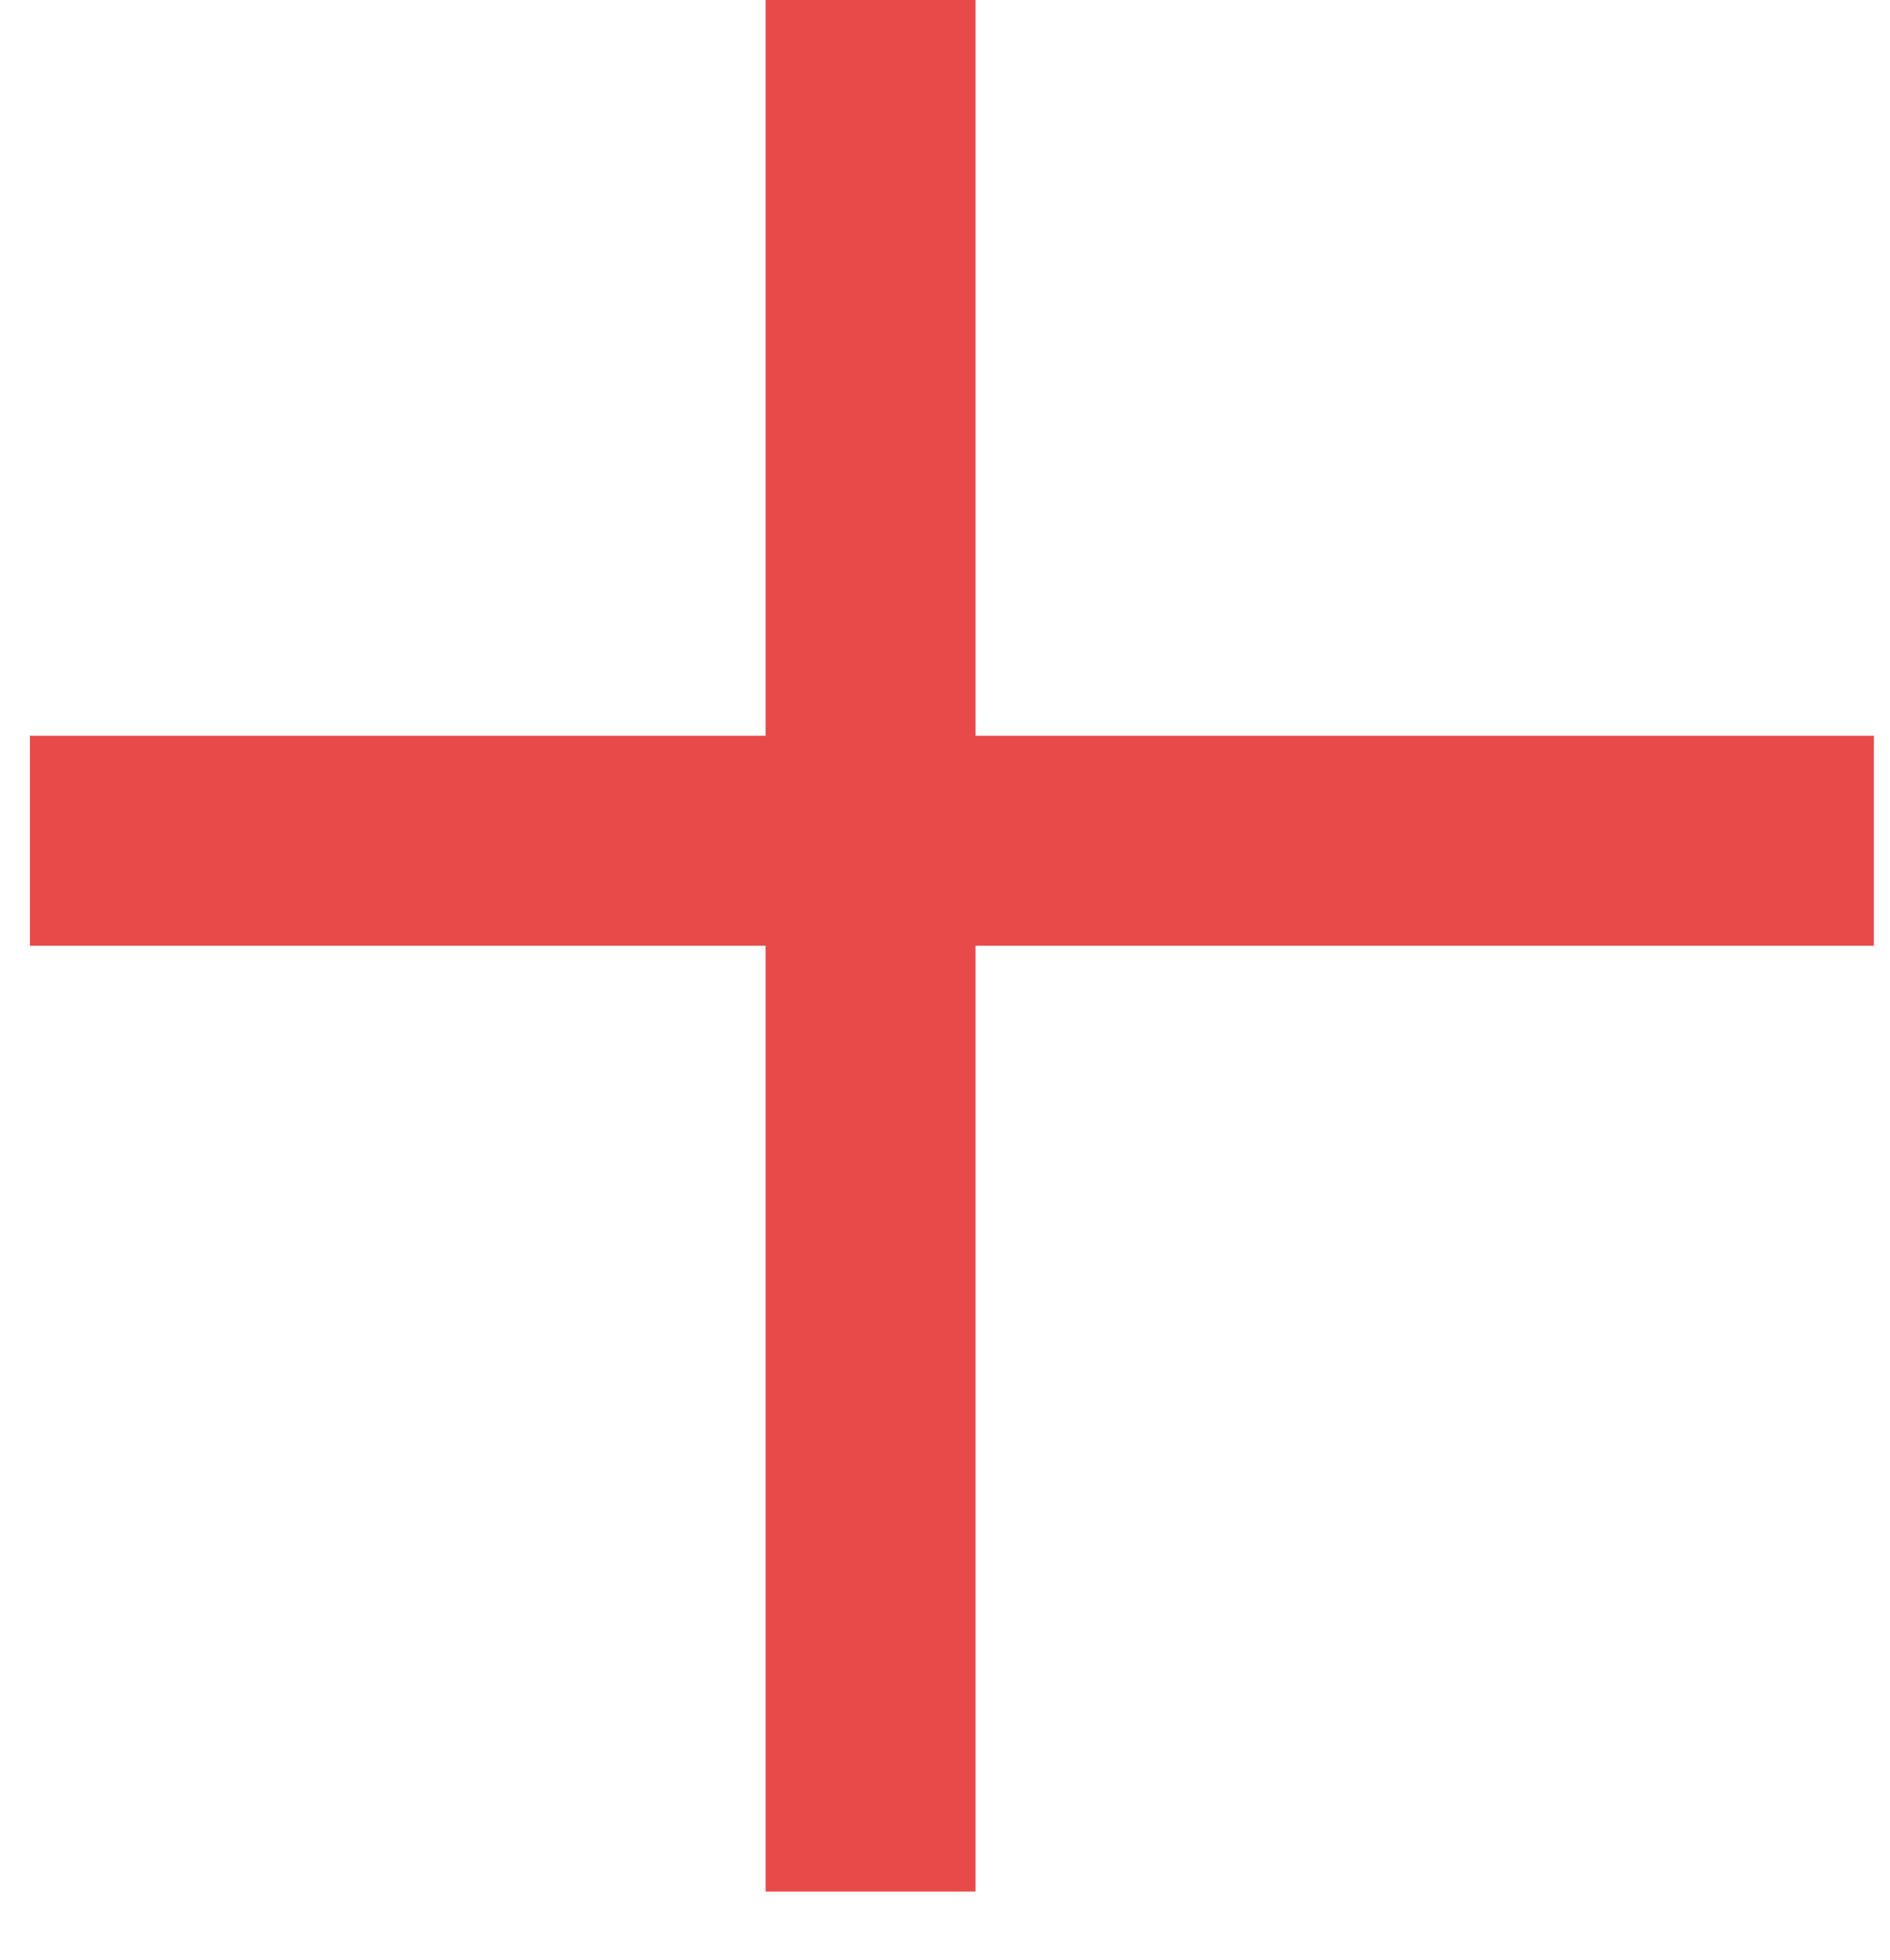
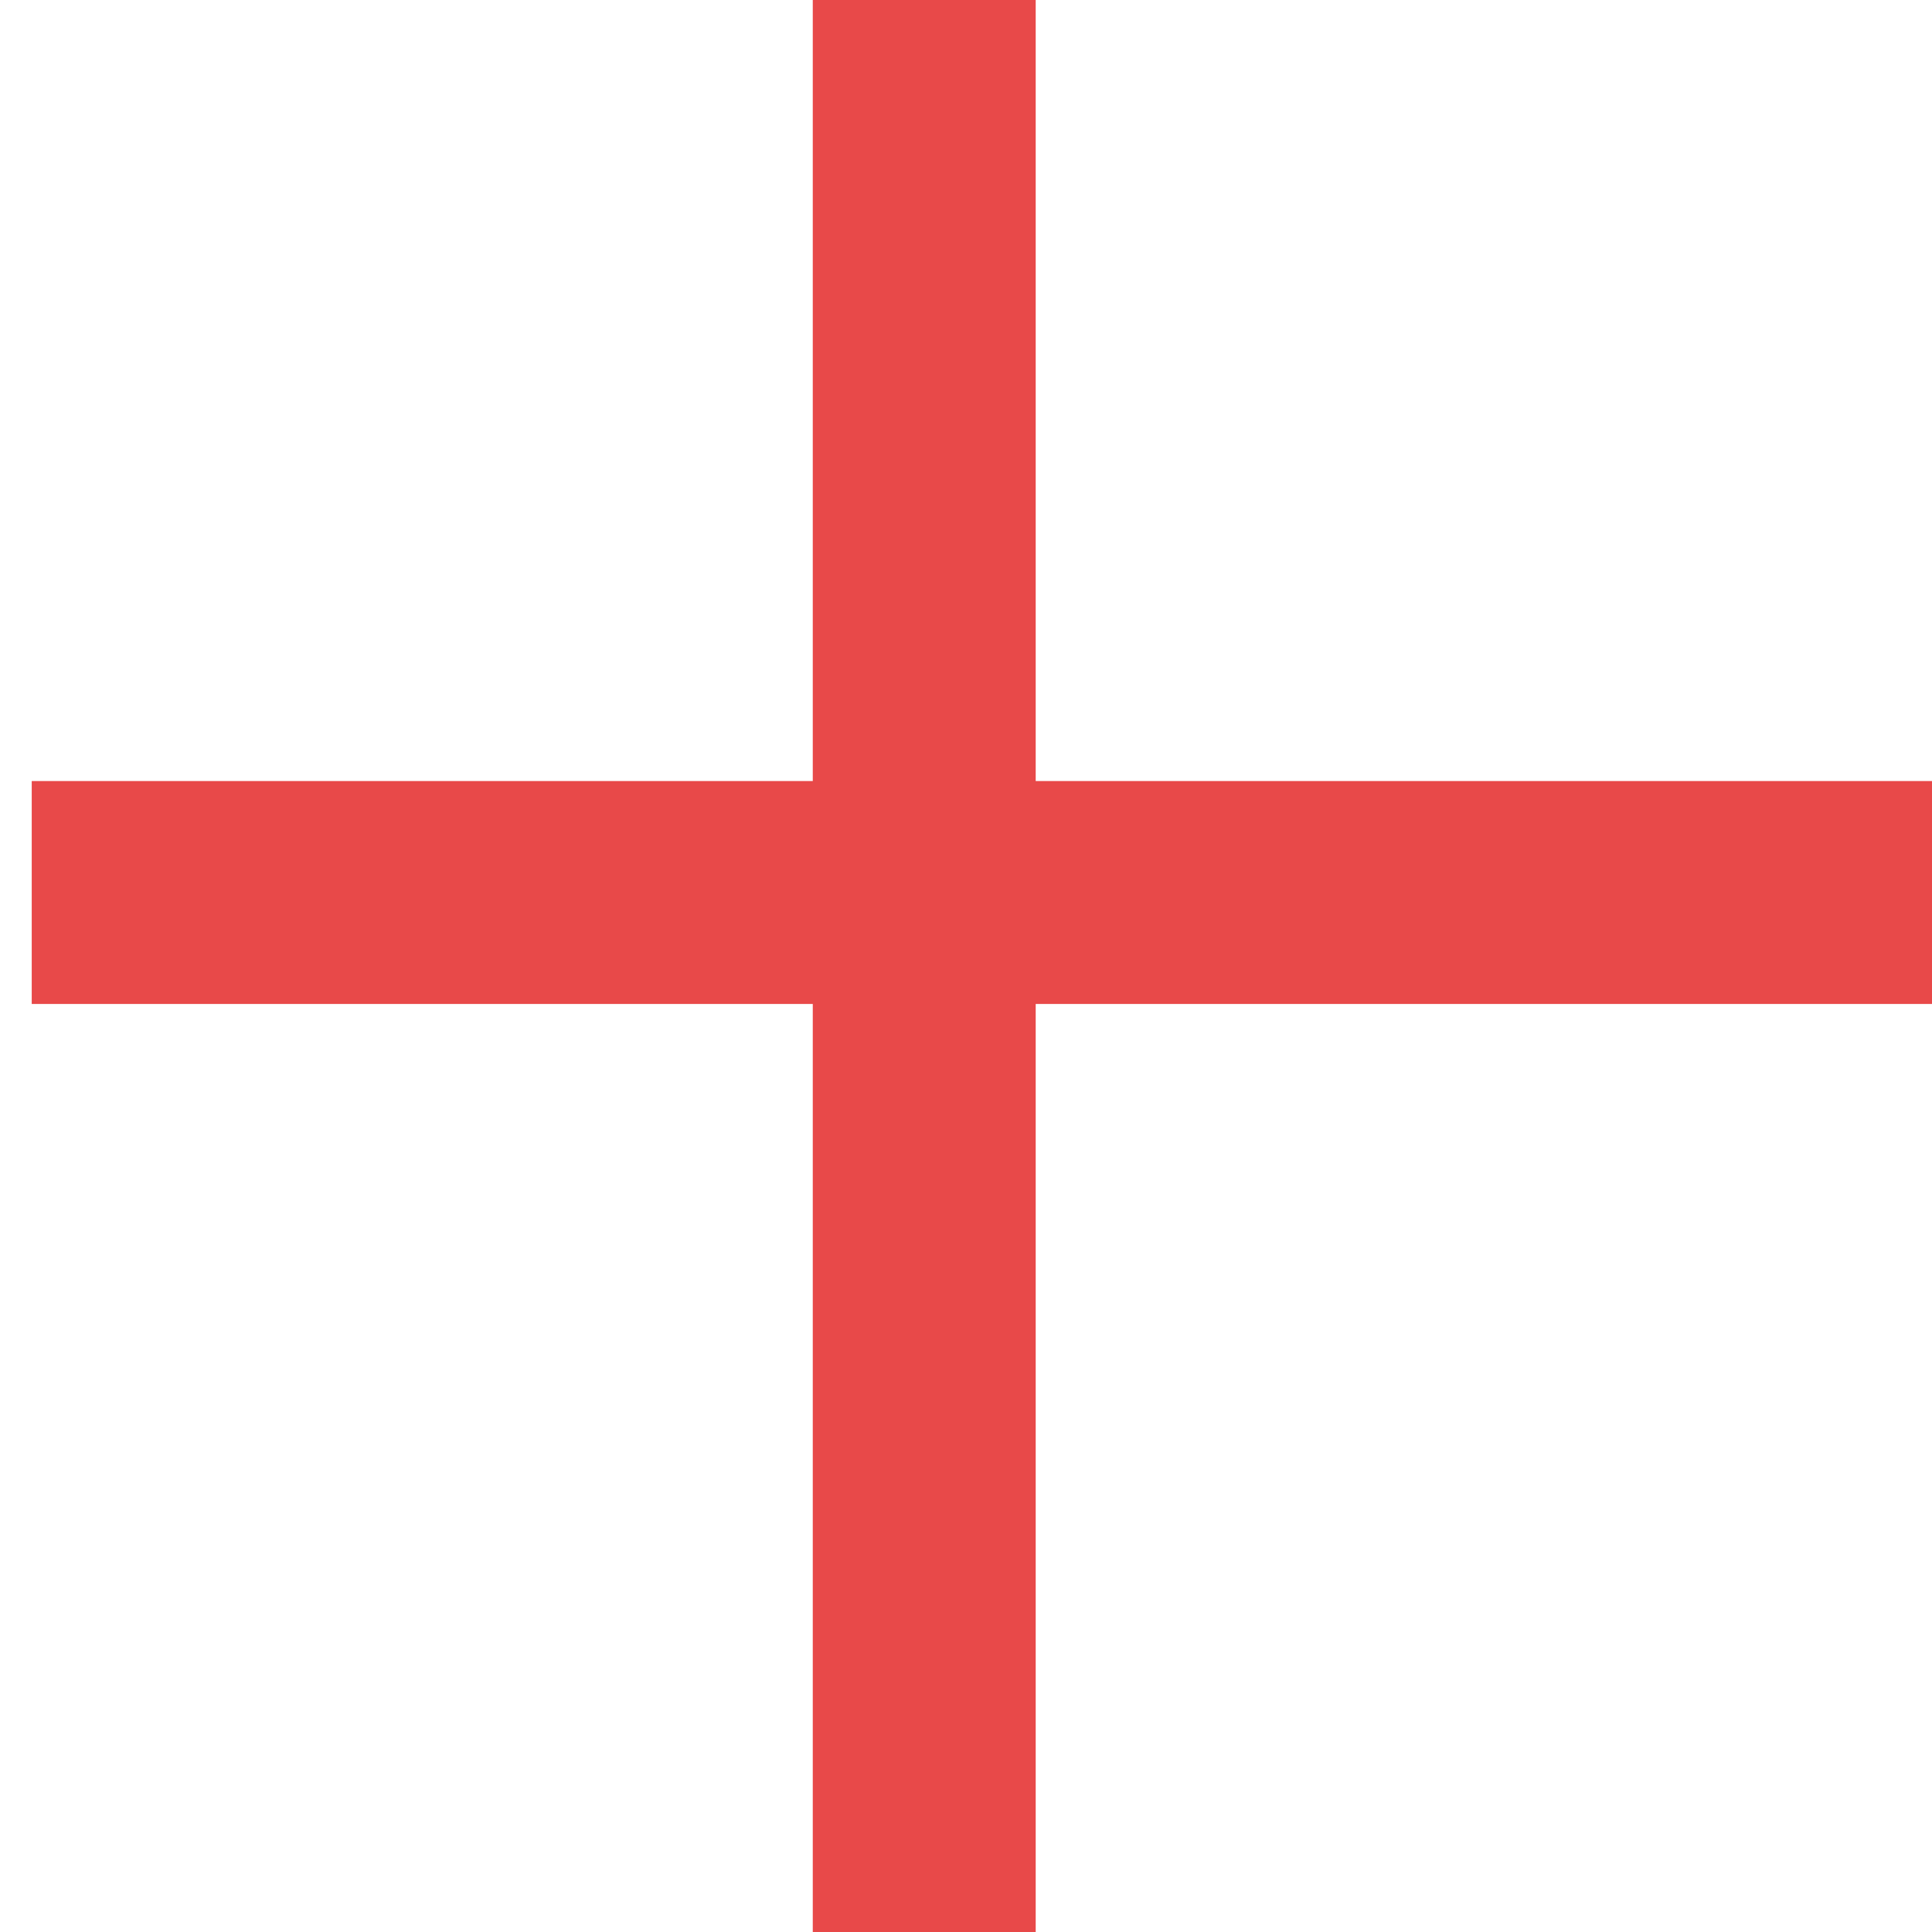
- <svg xmlns="http://www.w3.org/2000/svg" width="27" height="28" viewBox="0 0 27 28" fill="none">
+ <svg xmlns="http://www.w3.org/2000/svg" width="26" height="26" viewBox="0 0 26 26" fill="none">
  <line x1="12.438" y1="27.022" x2="12.438" y2="-2.47955e-05" stroke="#E84949" stroke-width="3" />
  <line x1="0.427" y1="12.011" x2="26.773" y2="12.011" stroke="#E84949" stroke-width="3" />
</svg>
